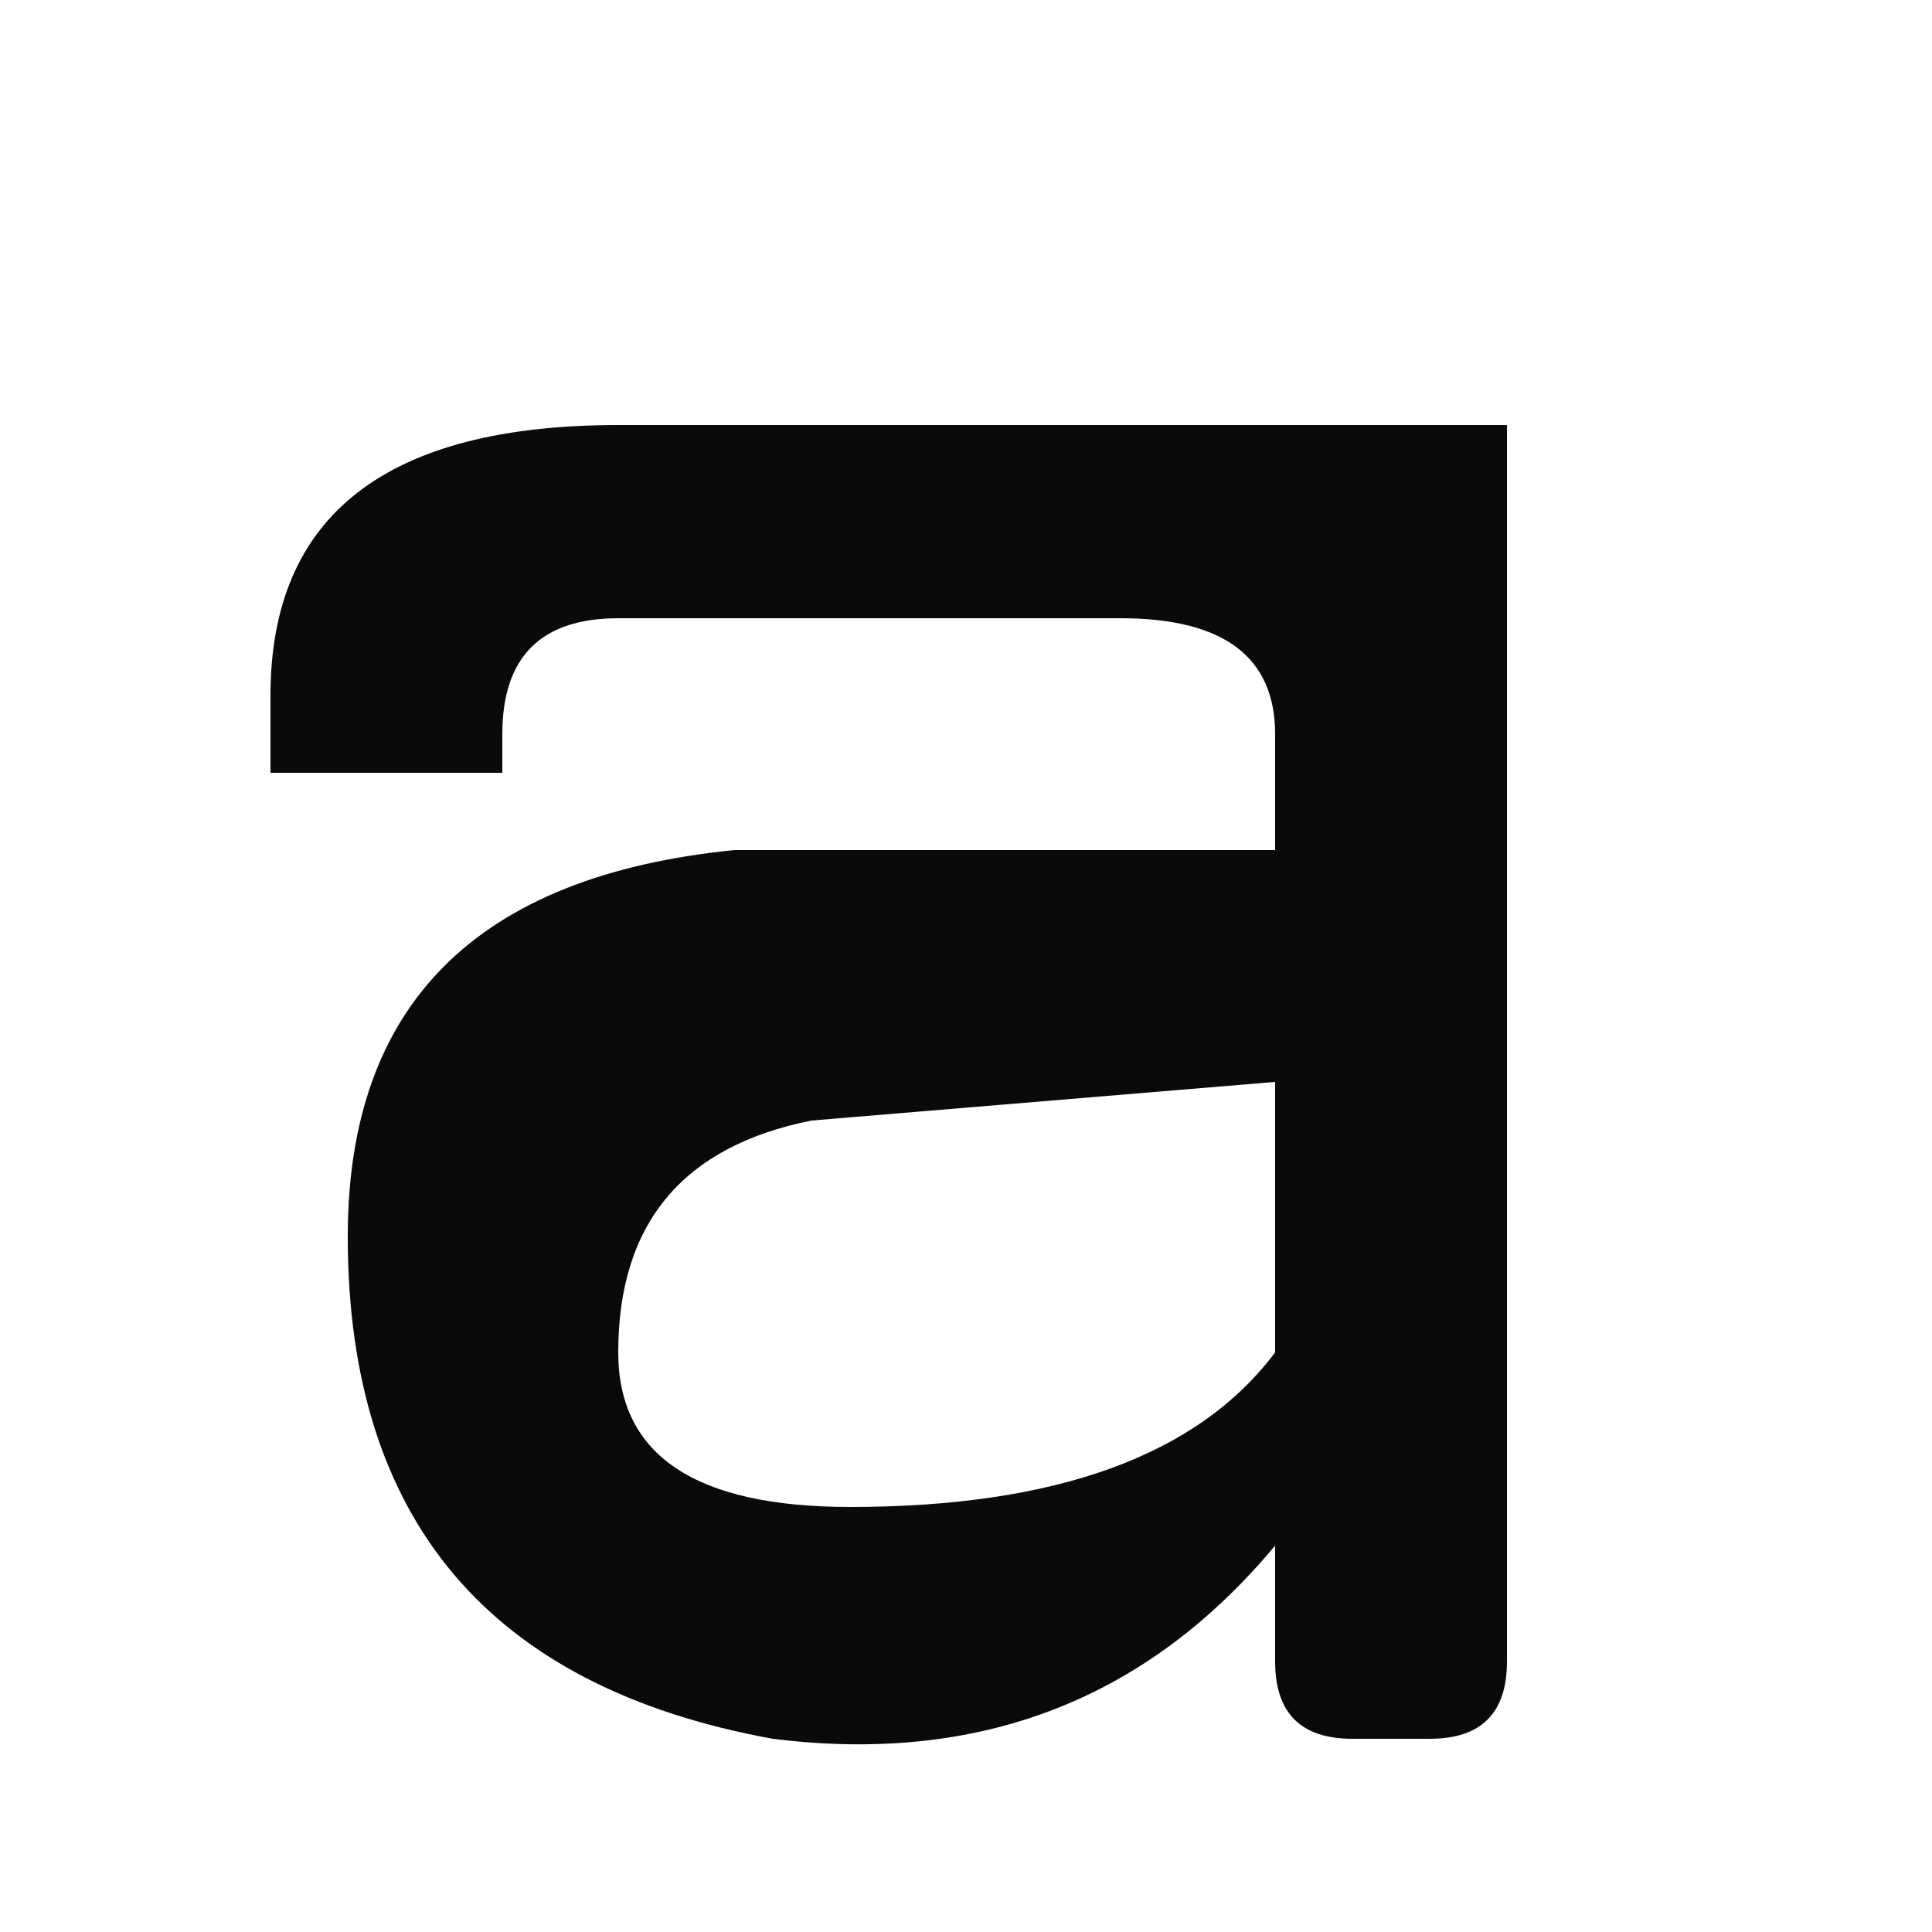
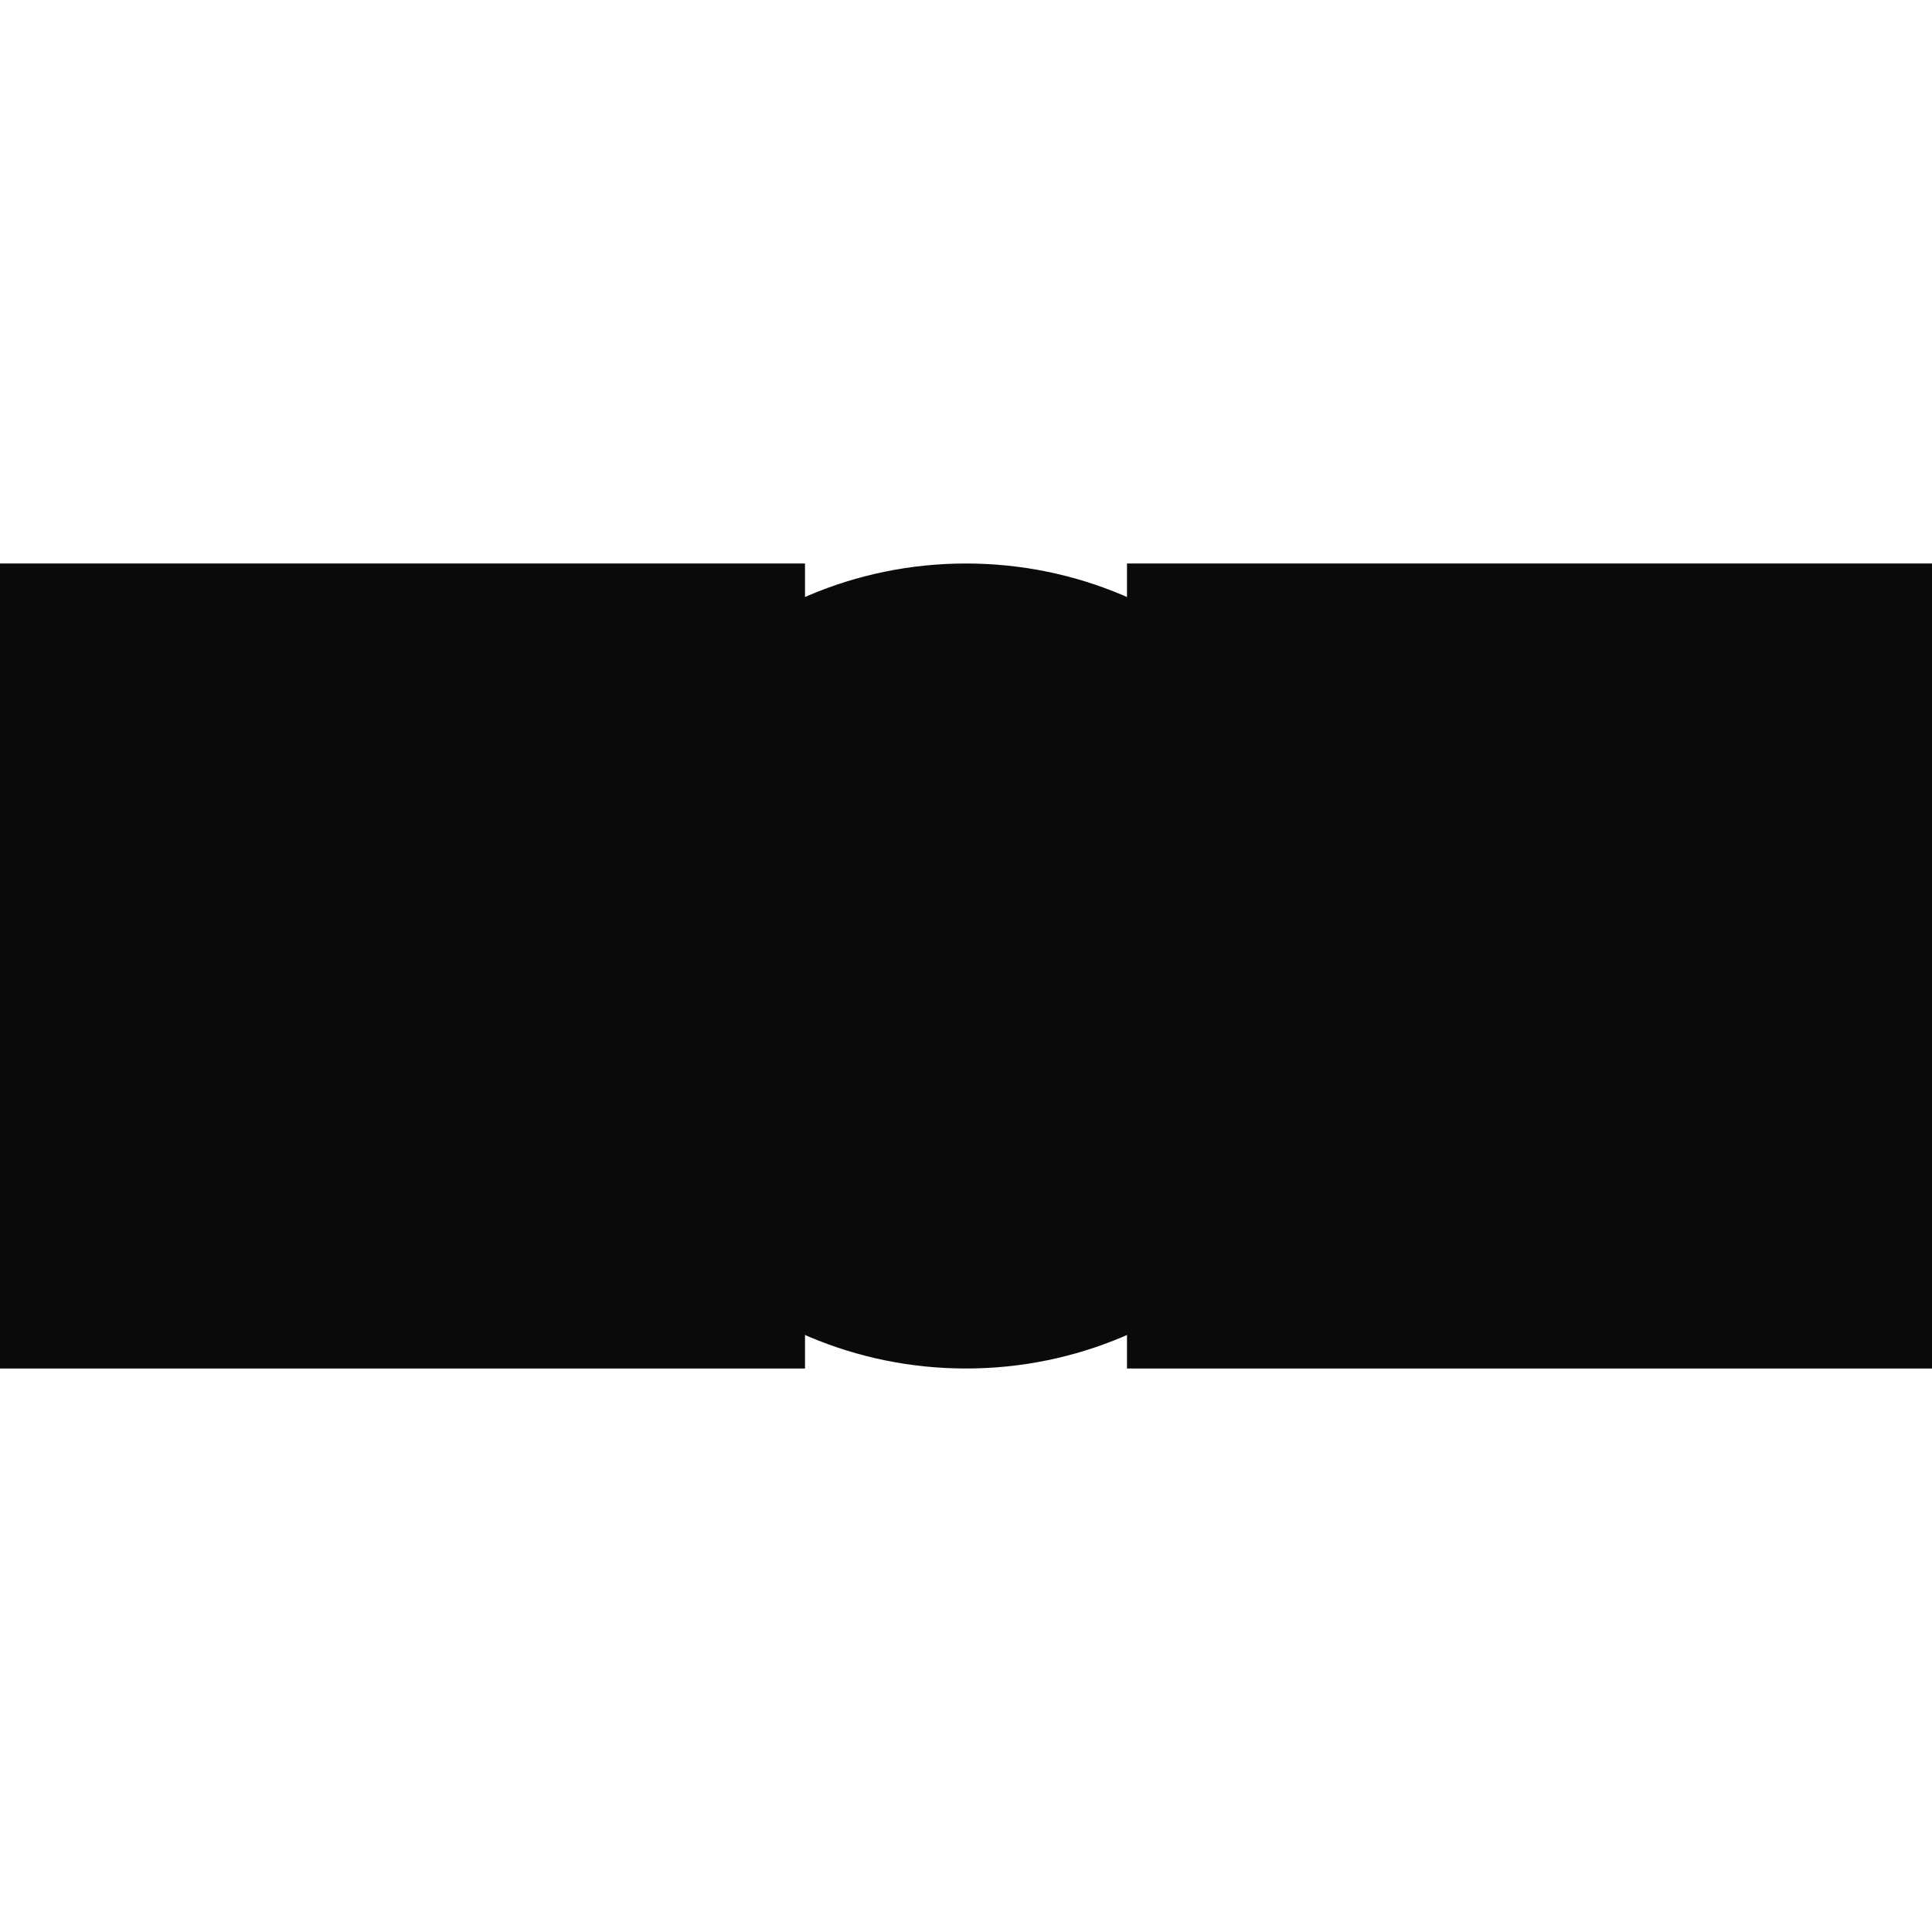
- <svg xmlns="http://www.w3.org/2000/svg" viewBox="0 0 100 100" aria-label="arle">
-   <rect width="100" height="100" fill="#FFFFFF" />
-   <path d="M 78 22 L 78 86 Q 78 90 74 90 L 70 90 Q 66 90 66 86 L 66 80            Q 56 92 40 90 Q 18 86 18 64 Q 18 46 38 44 L 66 44 L 66 38            Q 66 32 58 32 L 32 32 Q 26 32 26 38 L 26 40 L 14 40 L 14 36            Q 14 22 32 22 Z            M 66 56 L 42 58 Q 32 60 32 70 Q 32 78 44 78 Q 60 78 66 70 Z" fill="#0A0A0A" fill-rule="evenodd" />
+ <svg xmlns="http://www.w3.org/2000/svg" viewBox="0 0 96 96" aria-label="arle">
+   <rect width="96" height="96" fill="#FFFFFF" />
+   <line x1="0" y1="48" x2="96" y2="48" stroke="#0A0A0A" stroke-width="10" />
+   <rect x="0" y="28" width="40" height="40" fill="#0A0A0A" />
+   <circle cx="48" cy="48" r="20" fill="#0A0A0A" />
+   <rect x="56" y="28" width="40" height="40" fill="#0A0A0A" />
</svg>
